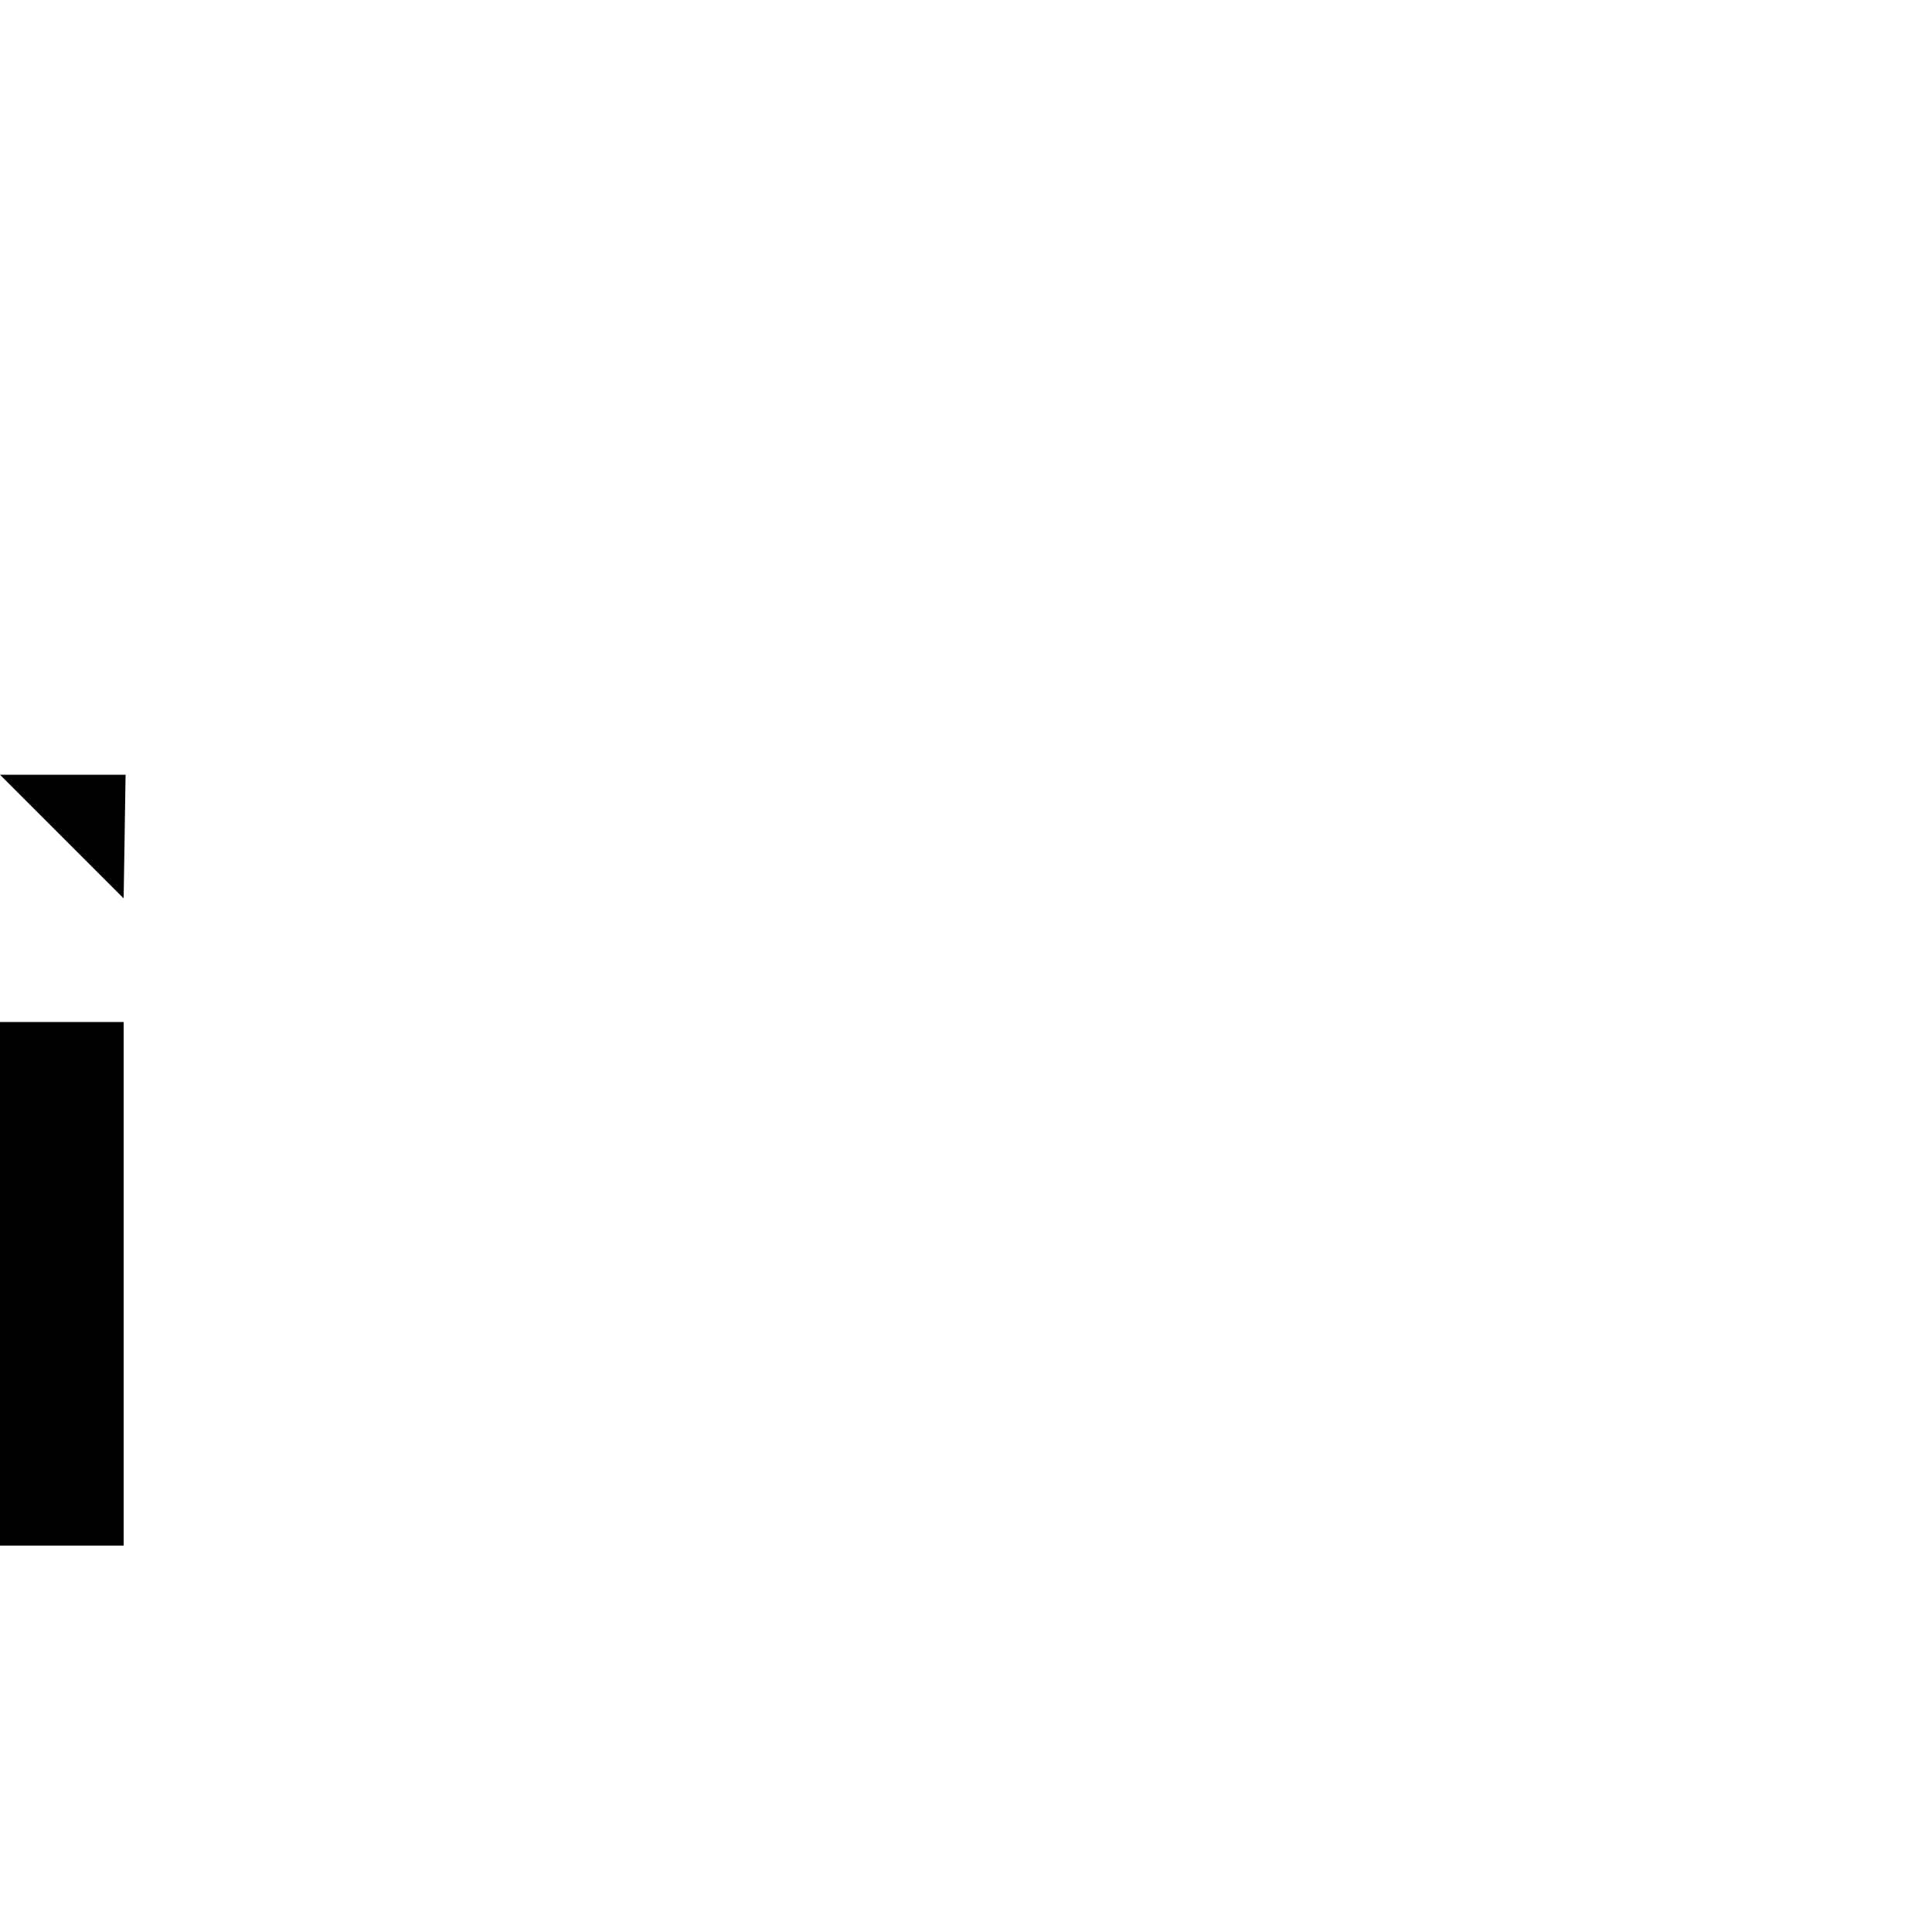
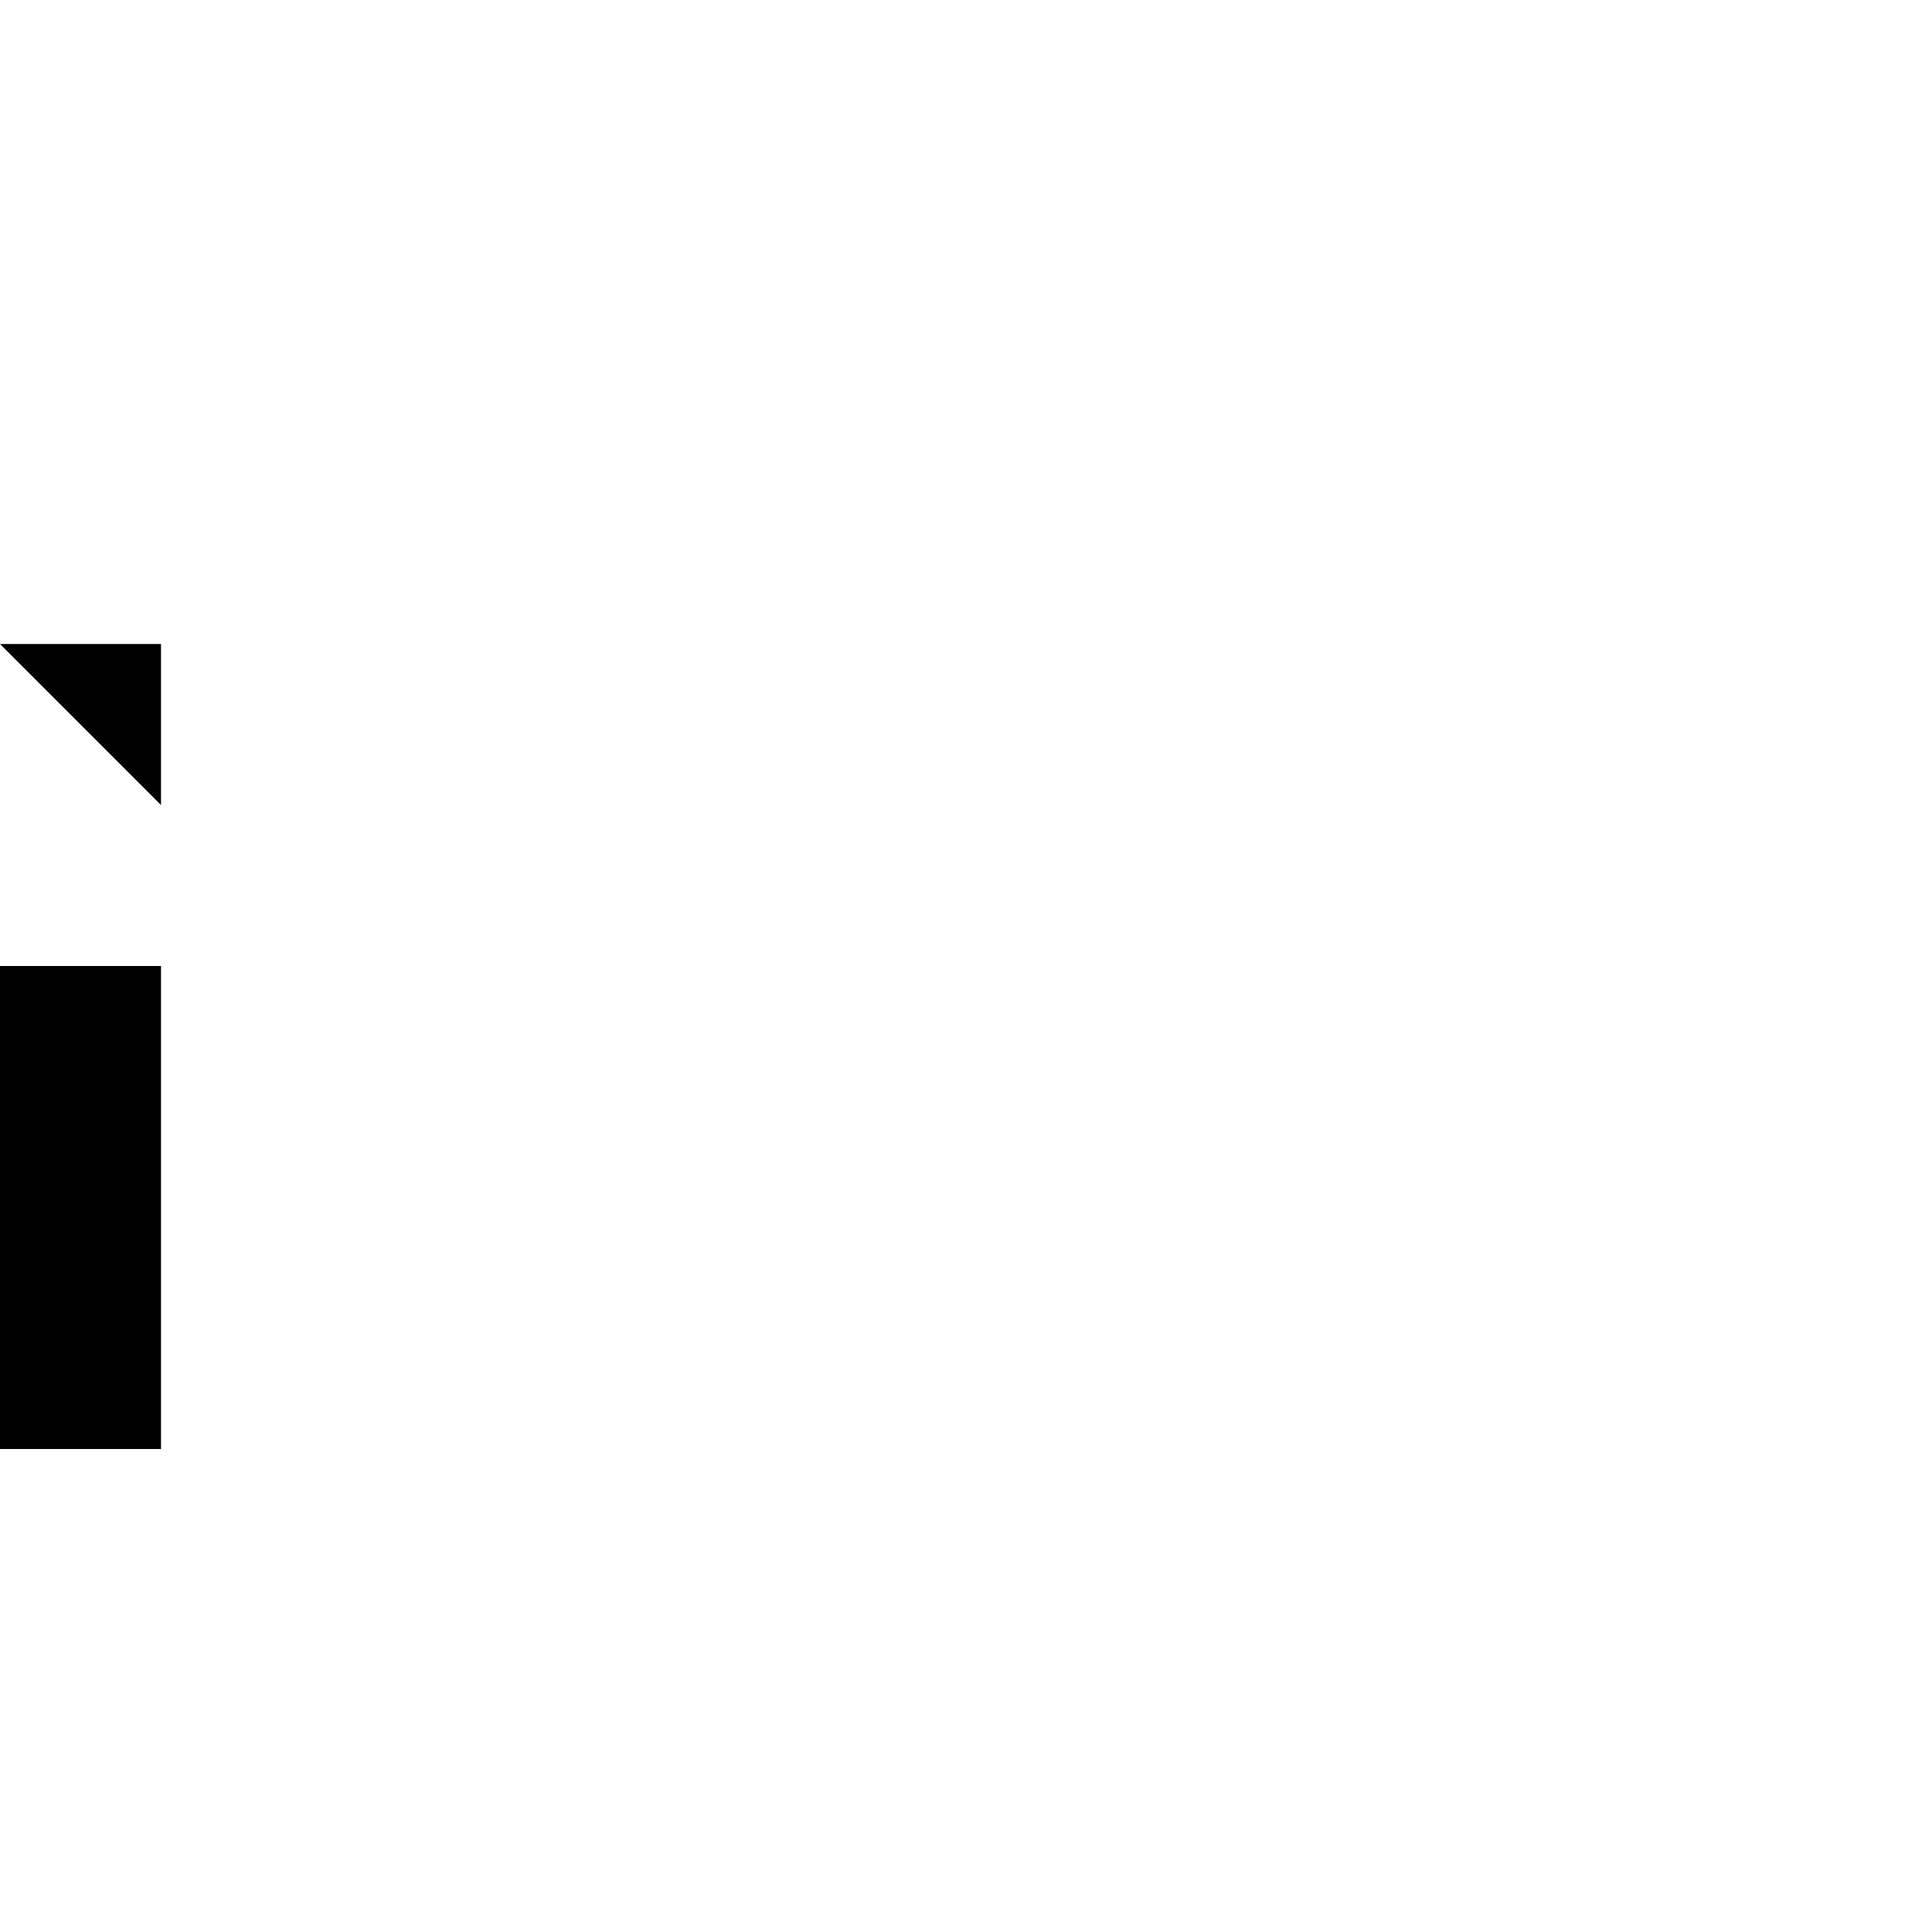
<svg xmlns="http://www.w3.org/2000/svg" width="1e3" height="1e3" version="1.1" viewBox="0 0 264.583 264.583">
-   <g transform="translate(0,-735.4167)">
-     <path d="m0 875.381v71.702h16.933v-71.702z" />
-     <path d="m0 841.515 17.198 4.1e-4 -0.265 16.933z" />
+   <g transform="translate(0,-32.41665)">
+     <path d="m0 164.708h22.049v66.146h-22.049z" />
+     <path d="m0 120.611h22.049v22.049z" />
  </g>
</svg>
